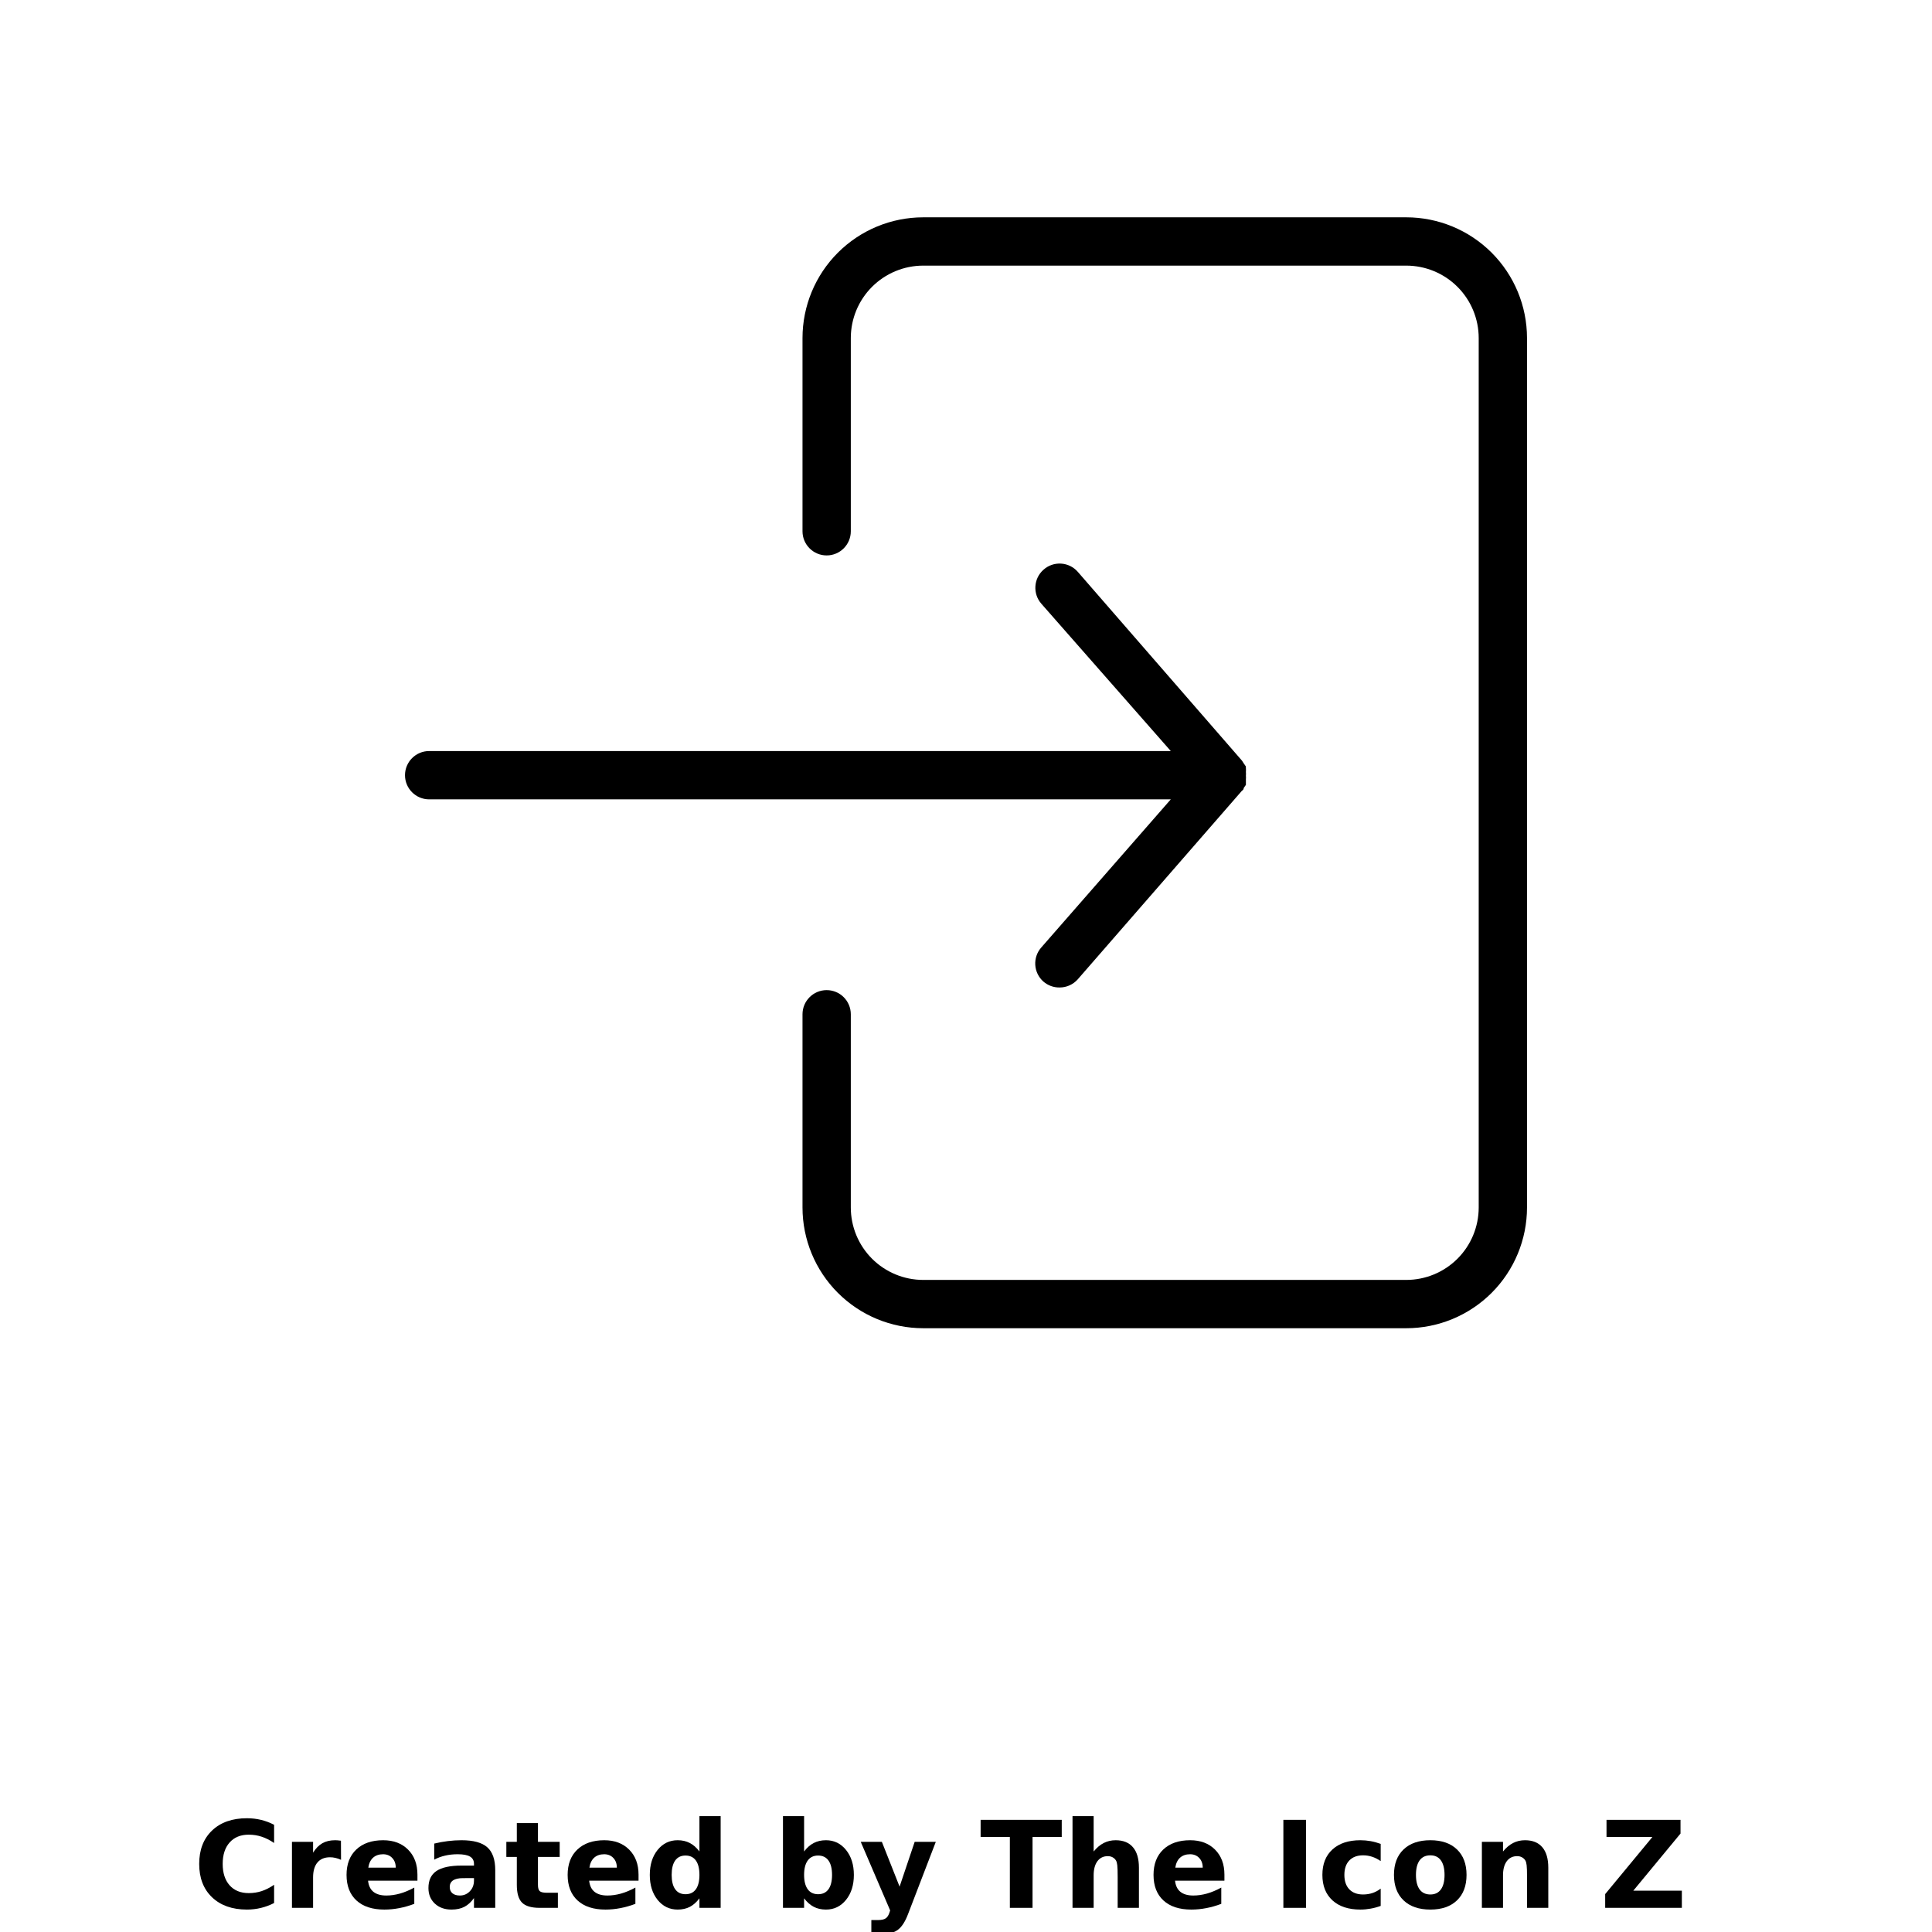
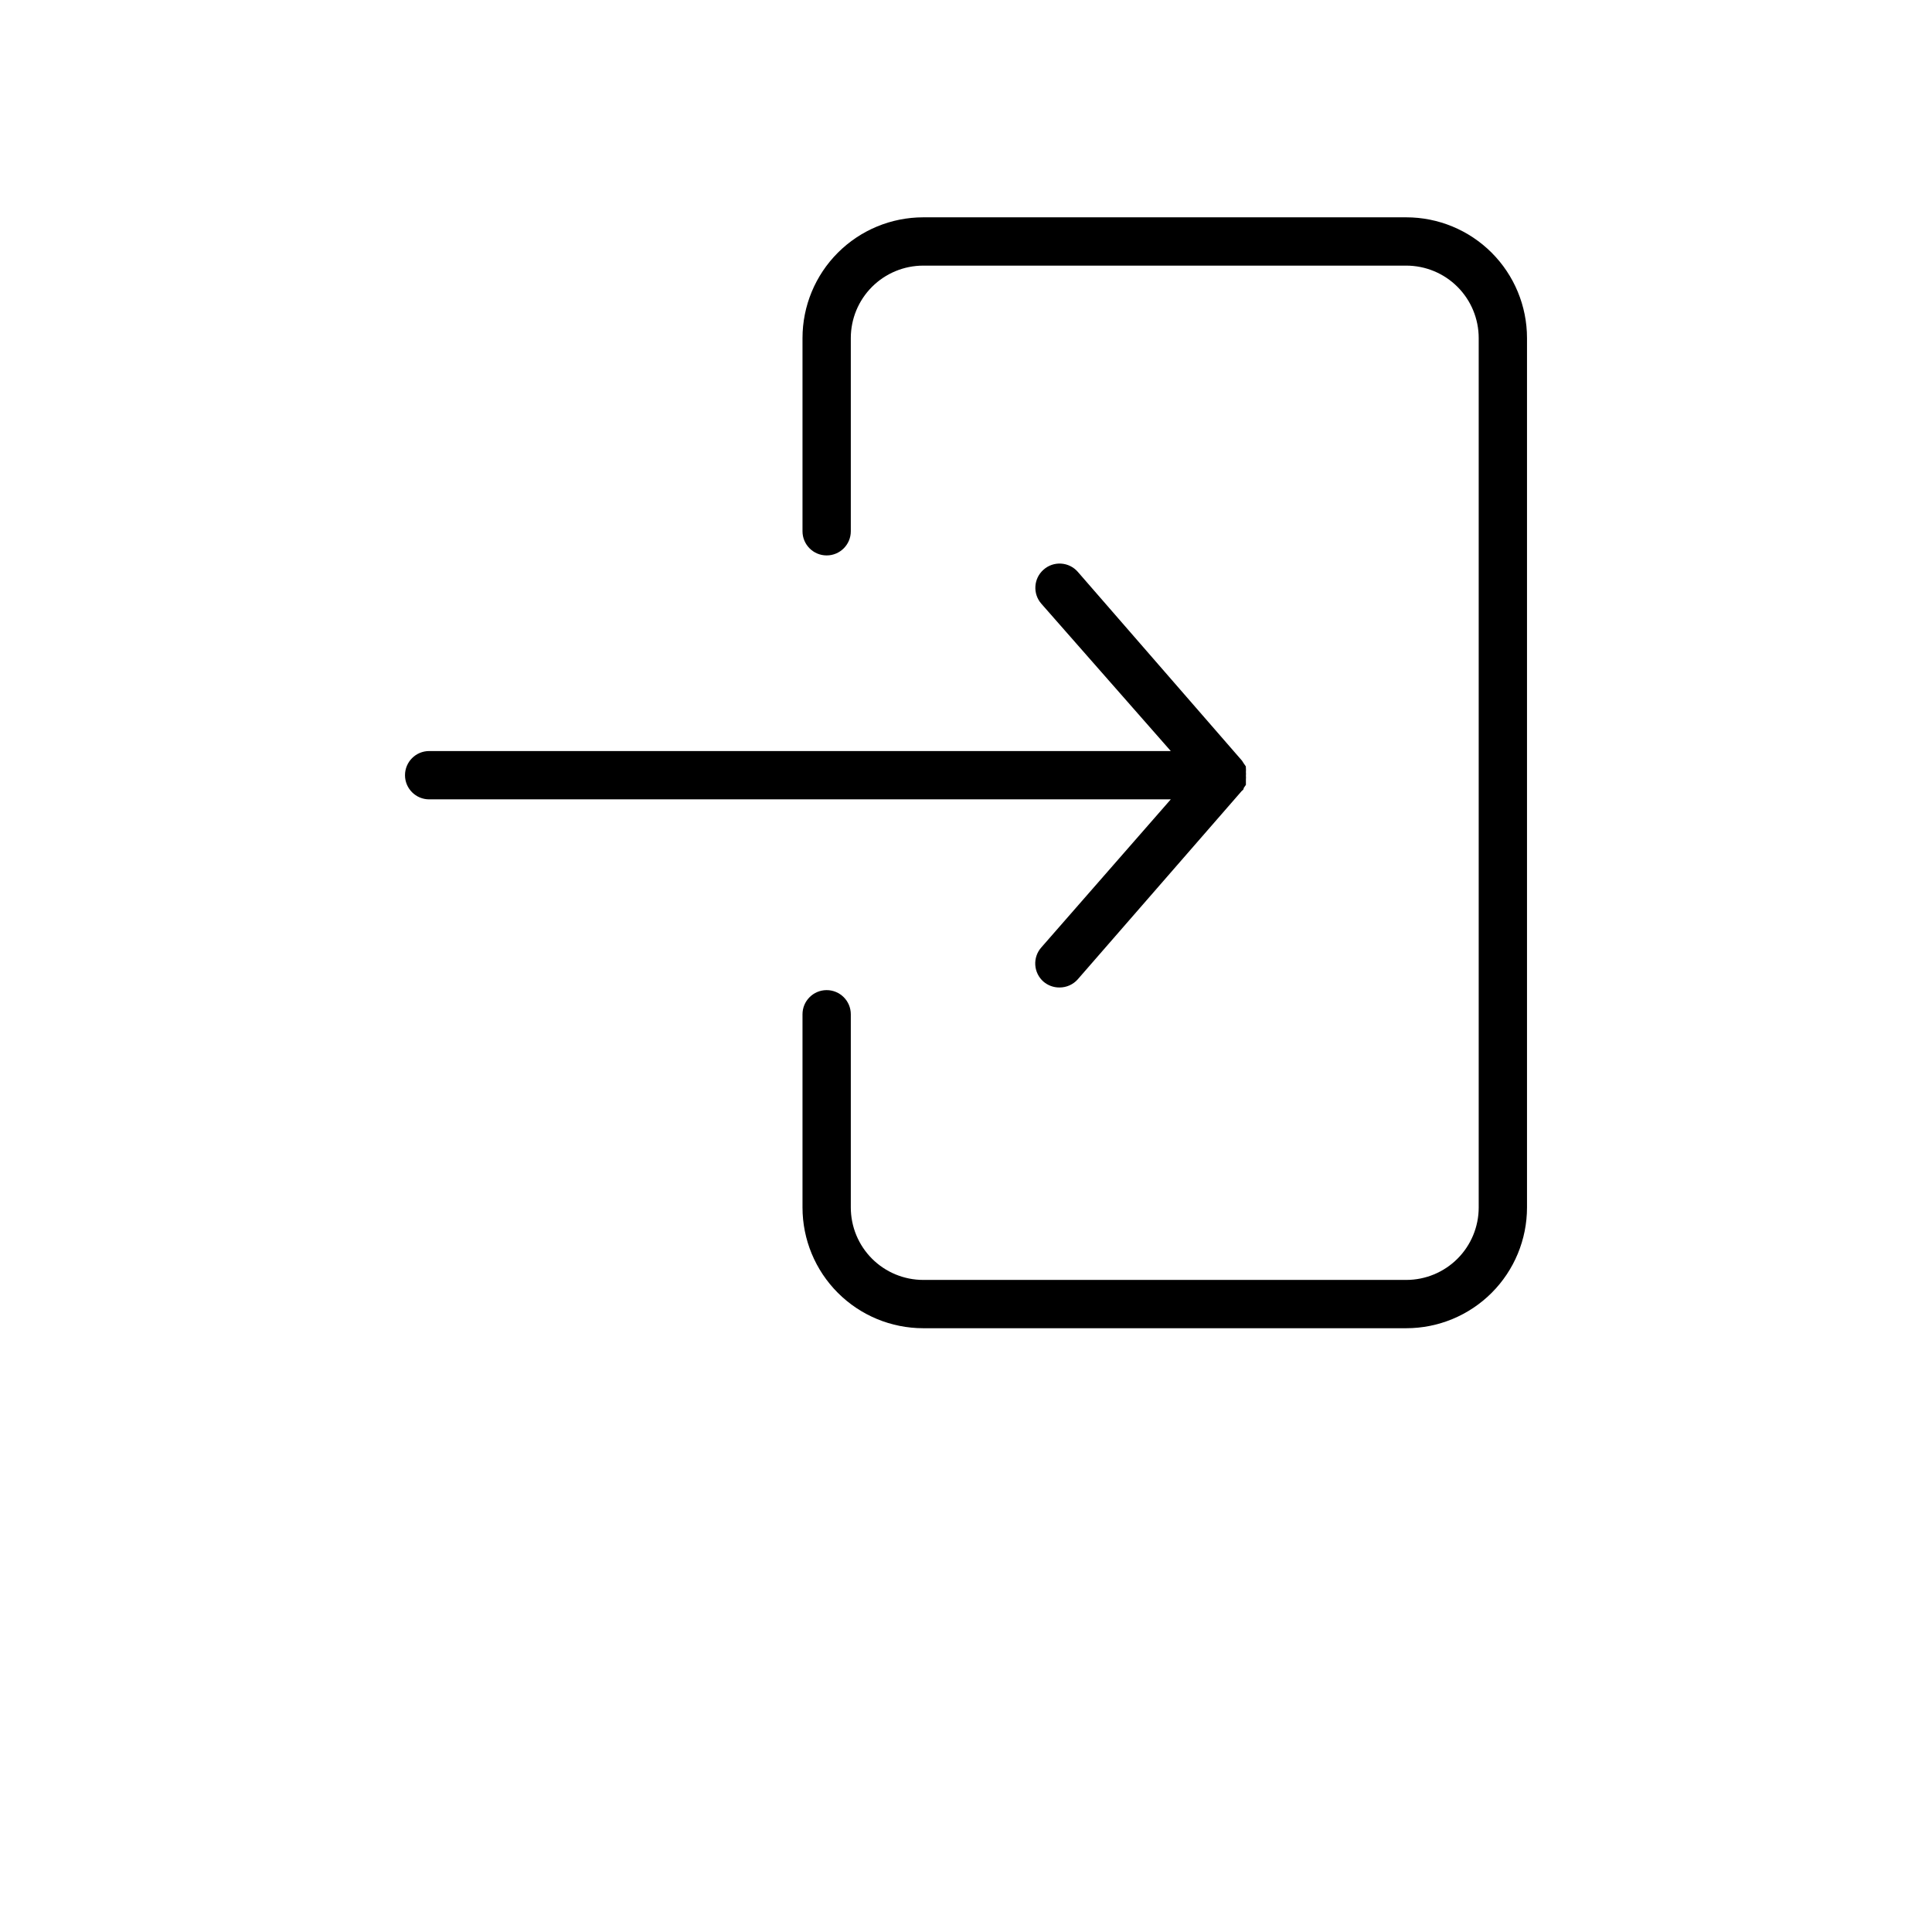
- <svg xmlns="http://www.w3.org/2000/svg" xmlns:xlink="http://www.w3.org/1999/xlink" width="700pt" height="700pt" version="1.1" viewBox="0 0 700 700">
+ <svg xmlns="http://www.w3.org/2000/svg" width="700pt" height="700pt" version="1.1" viewBox="0 0 700 700">
  <defs>
    <symbol id="o" overflow="visible">
      <path d="m29.312-1.75c-1.512 0.781-3.09 1.371-4.734 1.766-1.637 0.406-3.34 0.609-5.109 0.609-5.312 0-9.527-1.484-12.641-4.453-3.106-2.969-4.656-7-4.656-12.094s1.551-9.125 4.656-12.094c3.113-2.969 7.328-4.453 12.641-4.453 1.77 0 3.473 0.199 5.109 0.594 1.645 0.398 3.223 0.992 4.734 1.781v6.594c-1.531-1.039-3.039-1.801-4.516-2.281-1.48-0.488-3.039-0.734-4.672-0.734-2.938 0-5.246 0.945-6.922 2.828-1.68 1.875-2.516 4.465-2.516 7.766 0 3.293 0.836 5.883 2.516 7.766 1.676 1.875 3.984 2.812 6.922 2.812 1.633 0 3.191-0.238 4.672-0.719 1.477-0.488 2.984-1.254 4.516-2.297z" />
    </symbol>
    <symbol id="h" overflow="visible">
      <path d="m21.453-17.406c-0.68-0.312-1.352-0.539-2.016-0.688-0.656-0.156-1.32-0.234-1.984-0.234-1.969 0-3.484 0.633-4.547 1.891-1.055 1.262-1.578 3.07-1.578 5.422v11.016h-7.656v-23.922h7.656v3.922c0.977-1.562 2.102-2.703 3.375-3.422 1.281-0.719 2.812-1.078 4.594-1.078 0.25 0 0.523 0.012 0.828 0.031 0.301 0.023 0.734 0.07 1.297 0.141z" />
    </symbol>
    <symbol id="a" overflow="visible">
      <path d="m27.562-12.031v2.188h-17.891c0.188 1.793 0.832 3.137 1.938 4.031 1.113 0.898 2.672 1.344 4.672 1.344 1.602 0 3.25-0.234 4.938-0.703 1.688-0.477 3.422-1.203 5.203-2.172v5.891c-1.805 0.688-3.609 1.203-5.422 1.547-1.812 0.352-3.621 0.531-5.422 0.531-4.336 0-7.703-1.098-10.109-3.297-2.398-2.207-3.594-5.297-3.594-9.266 0-3.906 1.176-6.973 3.531-9.203 2.363-2.238 5.609-3.359 9.734-3.359 3.758 0 6.769 1.137 9.031 3.406 2.258 2.262 3.391 5.281 3.391 9.062zm-7.859-2.531c0-1.457-0.43-2.629-1.281-3.516-0.844-0.895-1.949-1.344-3.312-1.344-1.492 0-2.699 0.418-3.625 1.25-0.918 0.836-1.492 2.039-1.719 3.609z" />
    </symbol>
    <symbol id="g" overflow="visible">
      <path d="m14.391-10.766c-1.594 0-2.793 0.273-3.594 0.812-0.805 0.543-1.203 1.34-1.203 2.391 0 0.969 0.32 1.73 0.969 2.281 0.645 0.543 1.547 0.812 2.703 0.812 1.438 0 2.644-0.516 3.625-1.547 0.988-1.031 1.484-2.32 1.484-3.875v-0.875zm11.688-2.891v13.656h-7.703v-3.547c-1.031 1.449-2.188 2.508-3.469 3.172s-2.84 1-4.672 1c-2.481 0-4.496-0.723-6.047-2.172-1.543-1.445-2.312-3.32-2.312-5.625 0-2.812 0.961-4.867 2.891-6.172 1.938-1.312 4.969-1.969 9.094-1.969h4.516v-0.609c0-1.207-0.48-2.094-1.438-2.656-0.949-0.562-2.438-0.844-4.469-0.844-1.637 0-3.156 0.168-4.562 0.5-1.406 0.324-2.719 0.812-3.938 1.469v-5.828c1.645-0.406 3.289-0.707 4.938-0.906 1.656-0.207 3.305-0.312 4.953-0.312 4.32 0 7.438 0.855 9.344 2.562 1.914 1.699 2.875 4.461 2.875 8.281z" />
    </symbol>
    <symbol id="f" overflow="visible">
      <path d="m12.031-30.719v6.797h7.875v5.469h-7.875v10.141c0 1.117 0.219 1.871 0.656 2.266 0.438 0.387 1.312 0.578 2.625 0.578h3.938v5.469h-6.562c-3.023 0-5.164-0.629-6.422-1.891-1.262-1.258-1.891-3.398-1.891-6.422v-10.141h-3.797v-5.469h3.797v-6.797z" />
    </symbol>
    <symbol id="e" overflow="visible">
      <path d="m19.953-20.422v-12.812h7.688v33.234h-7.688v-3.453c-1.055 1.406-2.215 2.438-3.484 3.094-1.273 0.656-2.742 0.984-4.406 0.984-2.949 0-5.371-1.172-7.266-3.516-1.887-2.344-2.828-5.359-2.828-9.047s0.941-6.703 2.828-9.047c1.895-2.344 4.316-3.516 7.266-3.516 1.656 0 3.117 0.336 4.391 1 1.281 0.656 2.445 1.684 3.5 3.078zm-5.047 15.484c1.645 0 2.894-0.598 3.75-1.797 0.863-1.195 1.297-2.93 1.297-5.203 0-2.281-0.434-4.019-1.297-5.219-0.855-1.195-2.106-1.797-3.75-1.797-1.625 0-2.871 0.602-3.734 1.797-0.855 1.199-1.281 2.938-1.281 5.219 0 2.273 0.426 4.008 1.281 5.203 0.863 1.199 2.109 1.797 3.734 1.797z" />
    </symbol>
    <symbol id="d" overflow="visible">
      <path d="m16.406-4.938c1.633 0 2.883-0.598 3.75-1.797 0.863-1.195 1.297-2.93 1.297-5.203 0-2.281-0.434-4.019-1.297-5.219-0.867-1.195-2.117-1.797-3.75-1.797-1.637 0-2.891 0.605-3.766 1.812-0.875 1.199-1.312 2.934-1.312 5.203 0 2.262 0.438 3.996 1.312 5.203 0.875 1.199 2.129 1.797 3.766 1.797zm-5.078-15.484c1.051-1.395 2.219-2.422 3.5-3.078 1.281-0.664 2.754-1 4.422-1 2.945 0 5.367 1.172 7.266 3.516 1.895 2.344 2.844 5.359 2.844 9.047s-0.949 6.703-2.844 9.047c-1.898 2.344-4.32 3.516-7.266 3.516-1.668 0-3.141-0.336-4.422-1s-2.449-1.691-3.5-3.078v3.453h-7.656v-33.234h7.656z" />
    </symbol>
    <symbol id="c" overflow="visible">
      <path d="m0.531-23.922h7.656l6.422 16.234 5.469-16.234h7.656l-10.062 26.188c-1.012 2.664-2.195 4.523-3.547 5.578-1.344 1.062-3.121 1.594-5.328 1.594h-4.422v-5.016h2.391c1.301 0 2.242-0.211 2.828-0.625 0.594-0.406 1.055-1.148 1.391-2.219l0.203-0.656z" />
    </symbol>
    <symbol id="b" overflow="visible">
      <path d="m0.219-31.891h29.391v6.219h-10.578v25.672h-8.219v-25.672h-10.594z" />
    </symbol>
    <symbol id="n" overflow="visible">
      <path d="m27.734-14.562v14.562h-7.703v-11.109c0-2.094-0.047-3.531-0.141-4.312-0.086-0.781-0.242-1.359-0.469-1.734-0.305-0.5-0.711-0.883-1.219-1.156-0.512-0.281-1.094-0.422-1.75-0.422-1.594 0-2.852 0.617-3.766 1.844-0.906 1.23-1.359 2.938-1.359 5.125v11.766h-7.656v-33.234h7.656v12.812c1.145-1.395 2.363-2.422 3.656-3.078 1.301-0.664 2.738-1 4.312-1 2.758 0 4.852 0.852 6.281 2.547 1.438 1.688 2.156 4.152 2.156 7.391z" />
    </symbol>
    <symbol id="m" overflow="visible">
      <path d="m4.016-31.891h8.219v31.891h-8.219z" />
    </symbol>
    <symbol id="l" overflow="visible">
      <path d="m23-23.172v6.234c-1.031-0.719-2.074-1.242-3.125-1.578-1.043-0.344-2.125-0.516-3.25-0.516-2.137 0-3.805 0.625-5 1.875-1.188 1.242-1.781 2.981-1.781 5.219 0 2.231 0.594 3.969 1.781 5.219 1.195 1.25 2.863 1.875 5 1.875 1.195 0 2.332-0.176 3.406-0.531 1.07-0.363 2.062-0.895 2.969-1.594v6.266c-1.188 0.438-2.402 0.766-3.641 0.984-1.23 0.227-2.465 0.344-3.703 0.344-4.312 0-7.688-1.109-10.125-3.328s-3.656-5.297-3.656-9.234c0-3.945 1.219-7.023 3.656-9.234 2.438-2.219 5.812-3.328 10.125-3.328 1.25 0 2.484 0.109 3.703 0.328s2.43 0.555 3.641 1z" />
    </symbol>
    <symbol id="k" overflow="visible">
      <path d="m15.062-19.031c-1.699 0-2.996 0.609-3.891 1.828-0.887 1.219-1.328 2.977-1.328 5.266 0 2.293 0.441 4.047 1.328 5.266 0.895 1.219 2.191 1.828 3.891 1.828 1.664 0 2.938-0.609 3.812-1.828 0.883-1.219 1.328-2.973 1.328-5.266 0-2.289-0.445-4.047-1.328-5.266-0.875-1.219-2.148-1.828-3.812-1.828zm0-5.469c4.113 0 7.328 1.109 9.641 3.328s3.469 5.297 3.469 9.234c0 3.93-1.156 7.008-3.469 9.234-2.312 2.219-5.527 3.328-9.641 3.328-4.137 0-7.371-1.109-9.703-3.328-2.324-2.227-3.484-5.305-3.484-9.234 0-3.938 1.16-7.016 3.484-9.234 2.332-2.219 5.566-3.328 9.703-3.328z" />
    </symbol>
    <symbol id="j" overflow="visible">
      <path d="m27.734-14.562v14.562h-7.703v-11.156c0-2.062-0.047-3.484-0.141-4.266-0.086-0.781-0.242-1.359-0.469-1.734-0.305-0.5-0.711-0.883-1.219-1.156-0.512-0.281-1.094-0.422-1.75-0.422-1.594 0-2.852 0.617-3.766 1.844-0.906 1.23-1.359 2.938-1.359 5.125v11.766h-7.656v-23.922h7.656v3.5c1.145-1.395 2.363-2.422 3.656-3.078 1.301-0.664 2.738-1 4.312-1 2.758 0 4.852 0.852 6.281 2.547 1.438 1.688 2.156 4.152 2.156 7.391z" />
    </symbol>
    <symbol id="i" overflow="visible">
      <path d="m2.453-31.891h26.812v4.969l-17.109 20.703h17.594v6.219h-27.781v-4.984l17.109-20.688h-16.625z" />
    </symbol>
  </defs>
  <g>
    <path d="m424.2 289.62h-268.71c-4.832 0-8.75-3.918-8.75-8.75s3.918-8.75 8.75-8.75h268.71l-46.898-53.375c-3.184-3.625-2.832-9.145 0.785-12.336 1.746-1.559 4.043-2.352 6.379-2.203 2.336 0.148 4.512 1.223 6.047 2.988l59.5 68.426c0.227 0.309 0.43 0.629 0.613 0.961l0.789 1.137v0.004c-0.039 0.172-0.039 0.352 0 0.523 0.039 0.496 0.039 0.992 0 1.488 0.043 0.438 0.043 0.875 0 1.312 0.043 0.438 0.043 0.875 0 1.312v1.398c-0.012 0.203-0.012 0.41 0 0.613l-0.789 1.137s0 0.699-0.613 0.961l-59.5 68.336v0.004c-1.68 1.91-4.106 2.996-6.648 2.977-2.117 0.02-4.168-0.727-5.777-2.102-1.762-1.535-2.84-3.715-2.988-6.047-0.148-2.336 0.645-4.633 2.203-6.379zm85.312-210.88h-175c-11.602 0-22.73 4.609-30.934 12.812-8.207 8.207-12.816 19.336-12.816 30.938v70c0 4.832 3.918 8.75 8.75 8.75s8.75-3.918 8.75-8.75v-70c0-6.961 2.766-13.641 7.688-18.562 4.926-4.922 11.602-7.688 18.562-7.688h175c6.961 0 13.641 2.766 18.562 7.688s7.688 11.602 7.688 18.562v315c0 6.961-2.766 13.641-7.688 18.562s-11.602 7.688-18.562 7.688h-175c-6.961 0-13.637-2.766-18.562-7.688-4.922-4.922-7.688-11.602-7.688-18.562v-70c0-4.832-3.918-8.75-8.75-8.75s-8.75 3.918-8.75 8.75v70c0 11.602 4.609 22.73 12.816 30.938 8.203 8.203 19.332 12.812 30.934 12.812h175c11.605 0 22.73-4.609 30.938-12.812 8.203-8.207 12.812-19.336 12.812-30.938v-315c0-11.602-4.609-22.73-12.812-30.938-8.207-8.203-19.332-12.812-30.938-12.812z" />
-     <use x="70" y="691.25" xlink:href="#o" />
-     <use x="102.109" y="691.25" xlink:href="#h" />
-     <use x="123.684" y="691.25" xlink:href="#a" />
-     <use x="153.355" y="691.25" xlink:href="#g" />
-     <use x="182.879" y="691.25" xlink:href="#f" />
-     <use x="203.793" y="691.25" xlink:href="#a" />
-     <use x="233.465" y="691.25" xlink:href="#e" />
-     <use x="280.012" y="691.25" xlink:href="#d" />
-     <use x="311.328" y="691.25" xlink:href="#c" />
-     <use x="355.078" y="691.25" xlink:href="#b" />
-     <use x="384.922" y="691.25" xlink:href="#n" />
-     <use x="416.07" y="691.25" xlink:href="#a" />
-     <use x="460.973" y="691.25" xlink:href="#m" />
-     <use x="477.25" y="691.25" xlink:href="#l" />
-     <use x="503.184" y="691.25" xlink:href="#k" />
-     <use x="533.242" y="691.25" xlink:href="#j" />
-     <use x="579.617" y="691.25" xlink:href="#i" />
  </g>
</svg>
